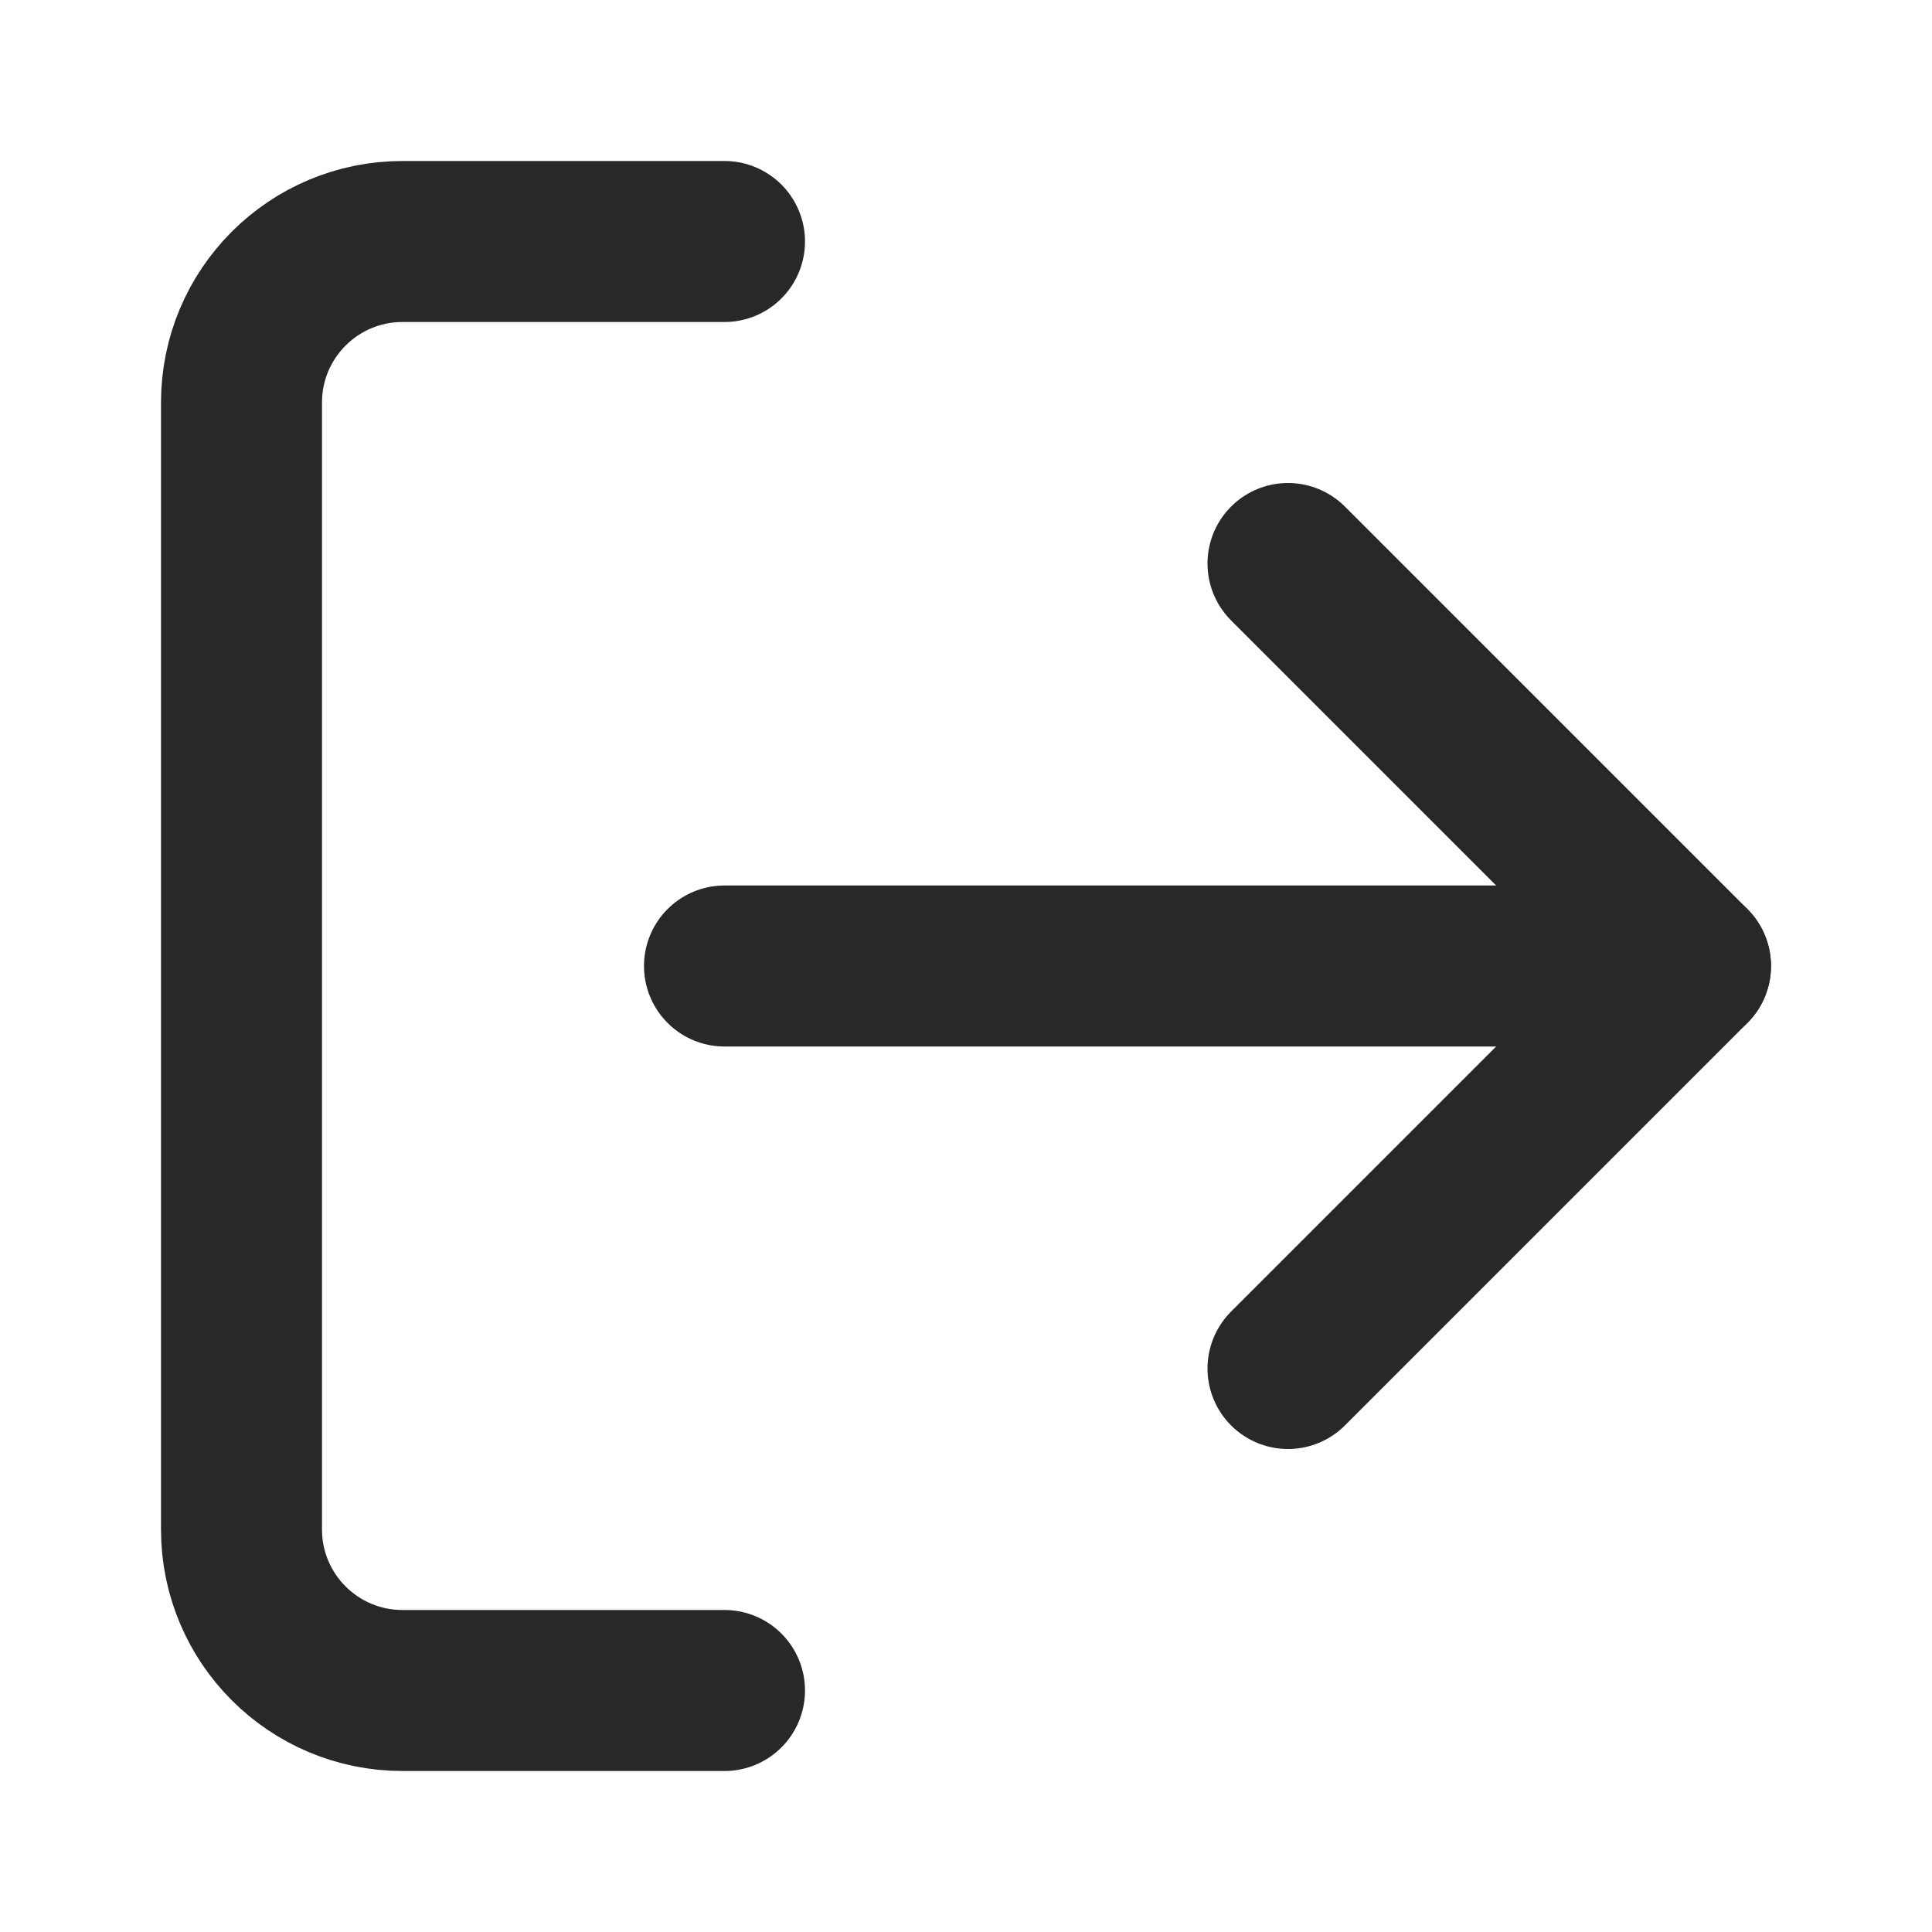
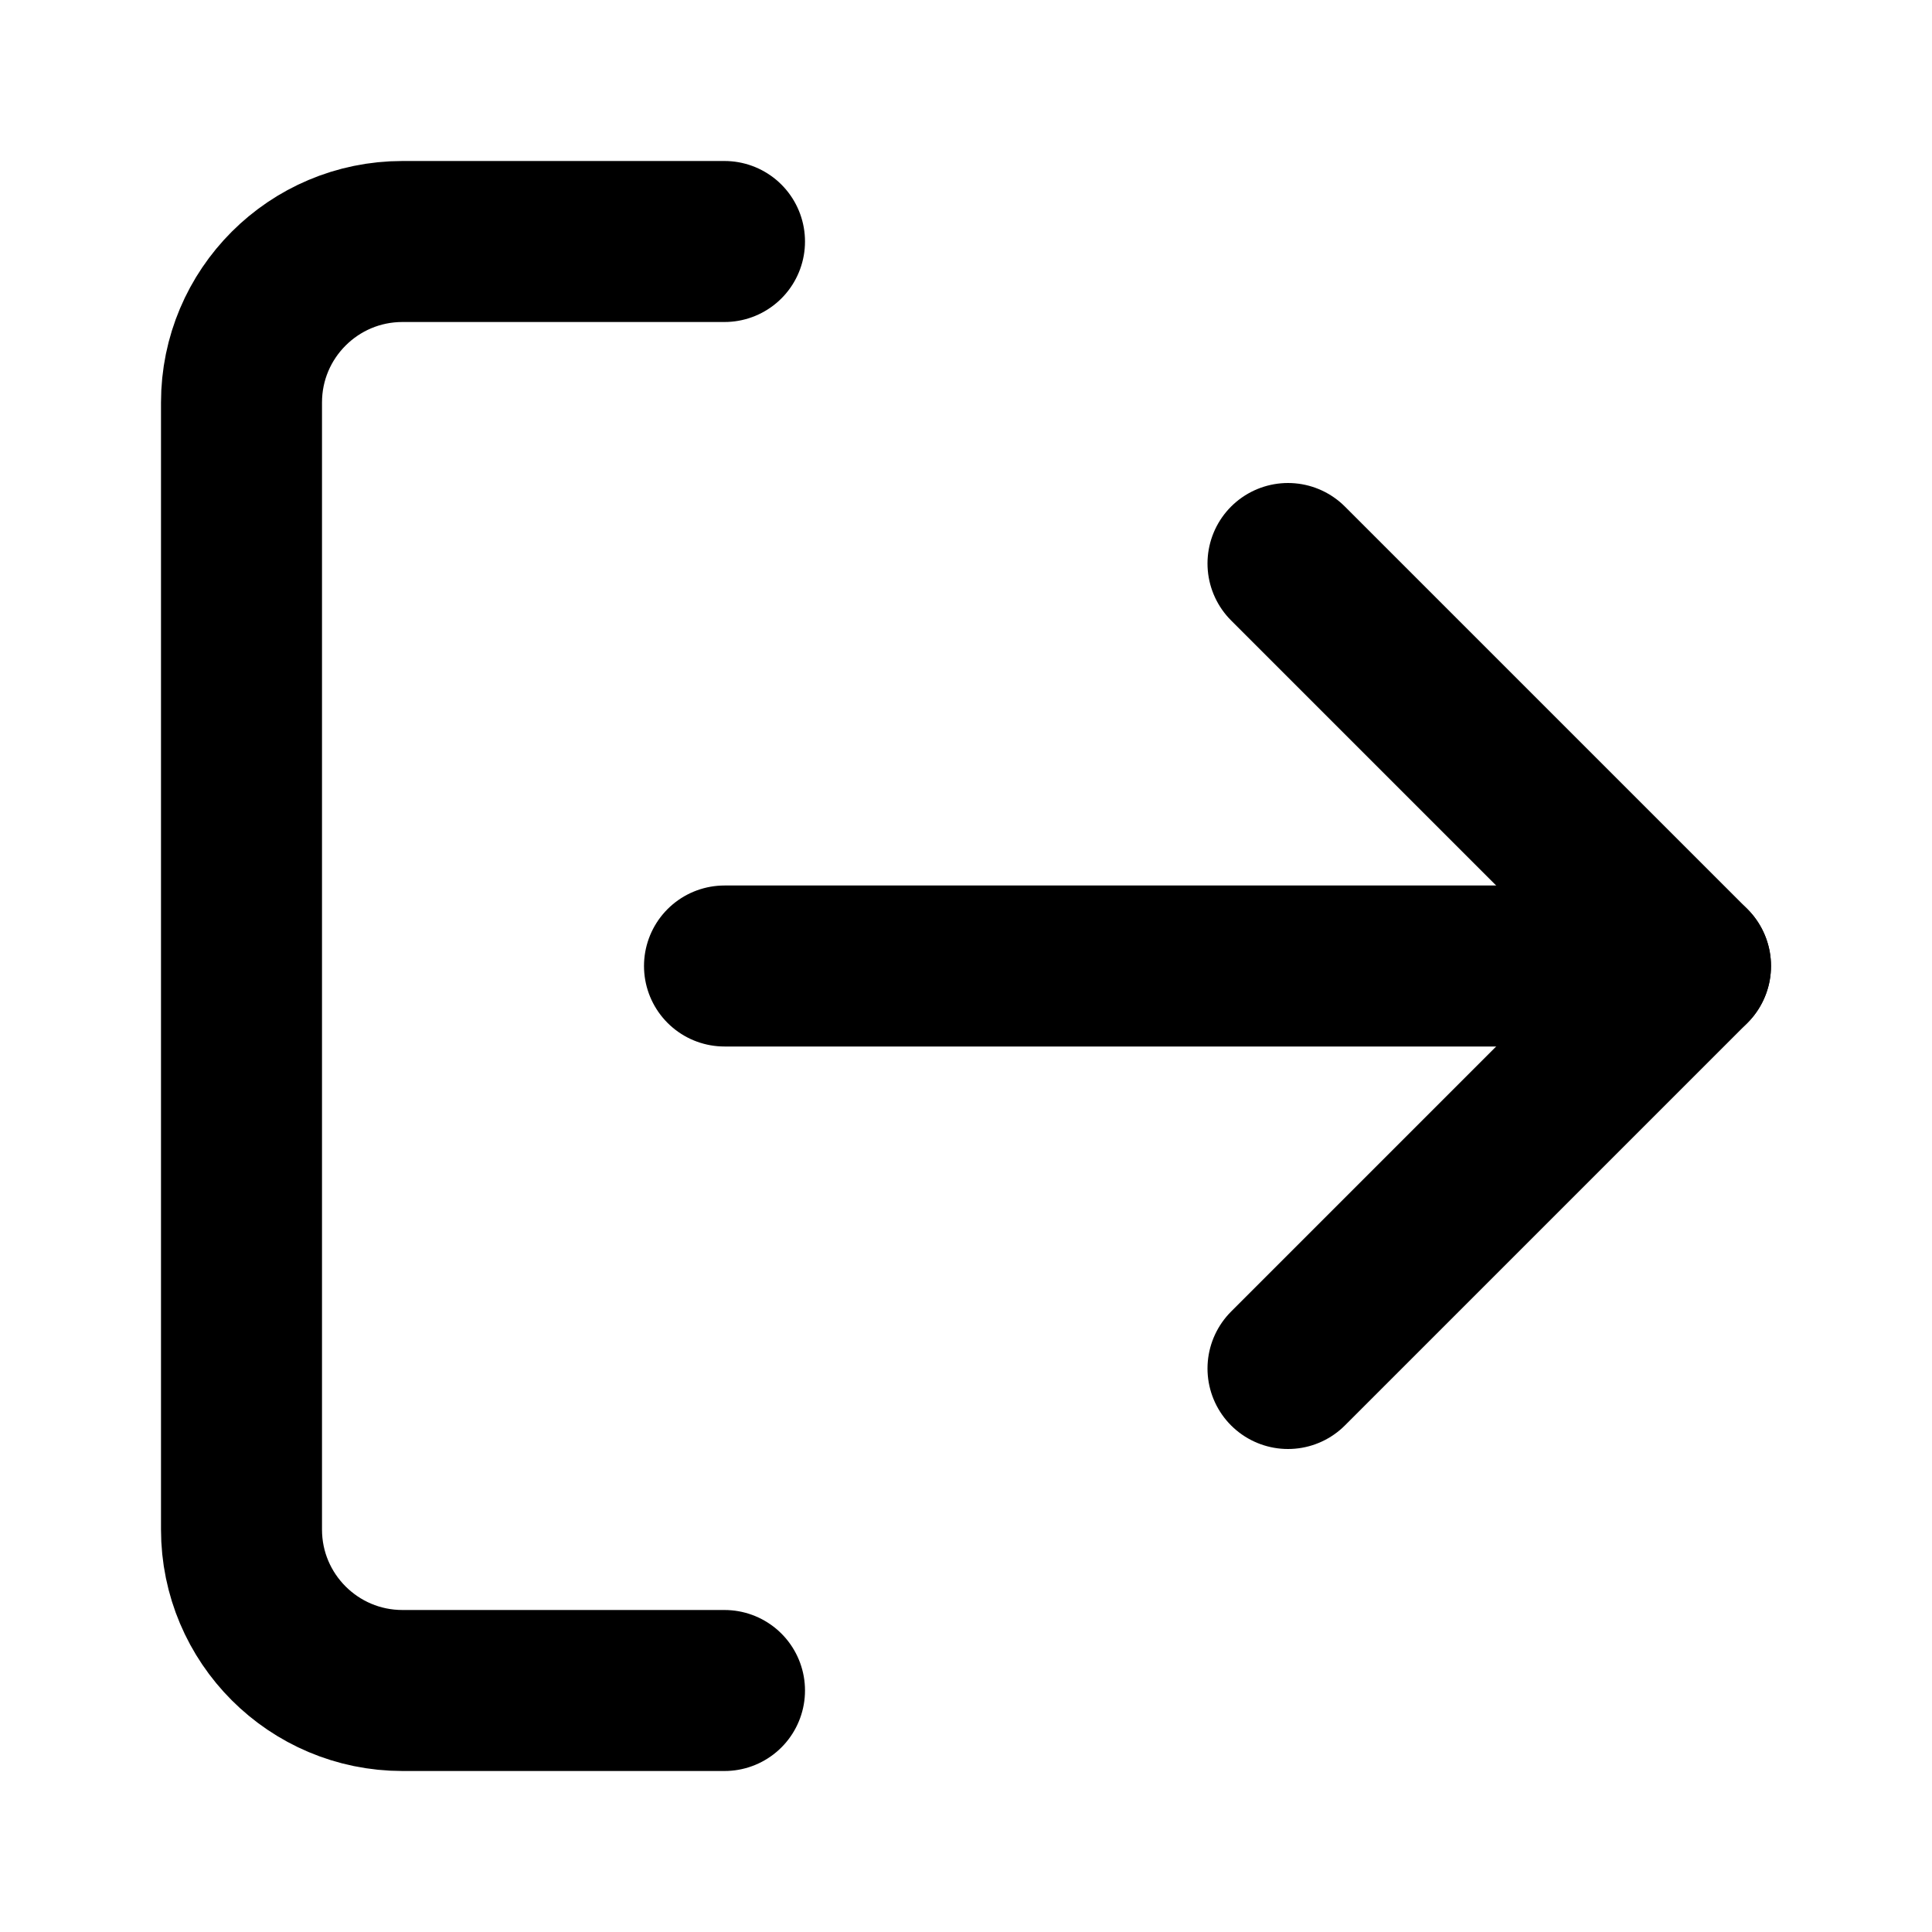
- <svg xmlns="http://www.w3.org/2000/svg" width="24" height="24" viewBox="0 0 24 24" fill="none" stroke="#282828" stroke-width="2" stroke-linecap="round" stroke-linejoin="round" class="feather feather-log-out">
+ <svg xmlns="http://www.w3.org/2000/svg" width="24" height="24" viewBox="0 0 24 24" fill="none" stroke="currentColor" stroke-width="2" stroke-linecap="round" stroke-linejoin="round" class="feather feather-log-out">
  <path d="M9 21H5a2 2 0 0 1-2-2V5a2 2 0 0 1 2-2h4" />
  <polyline points="16 17 21 12 16 7" />
  <line x1="21" y1="12" x2="9" y2="12" />
</svg>
